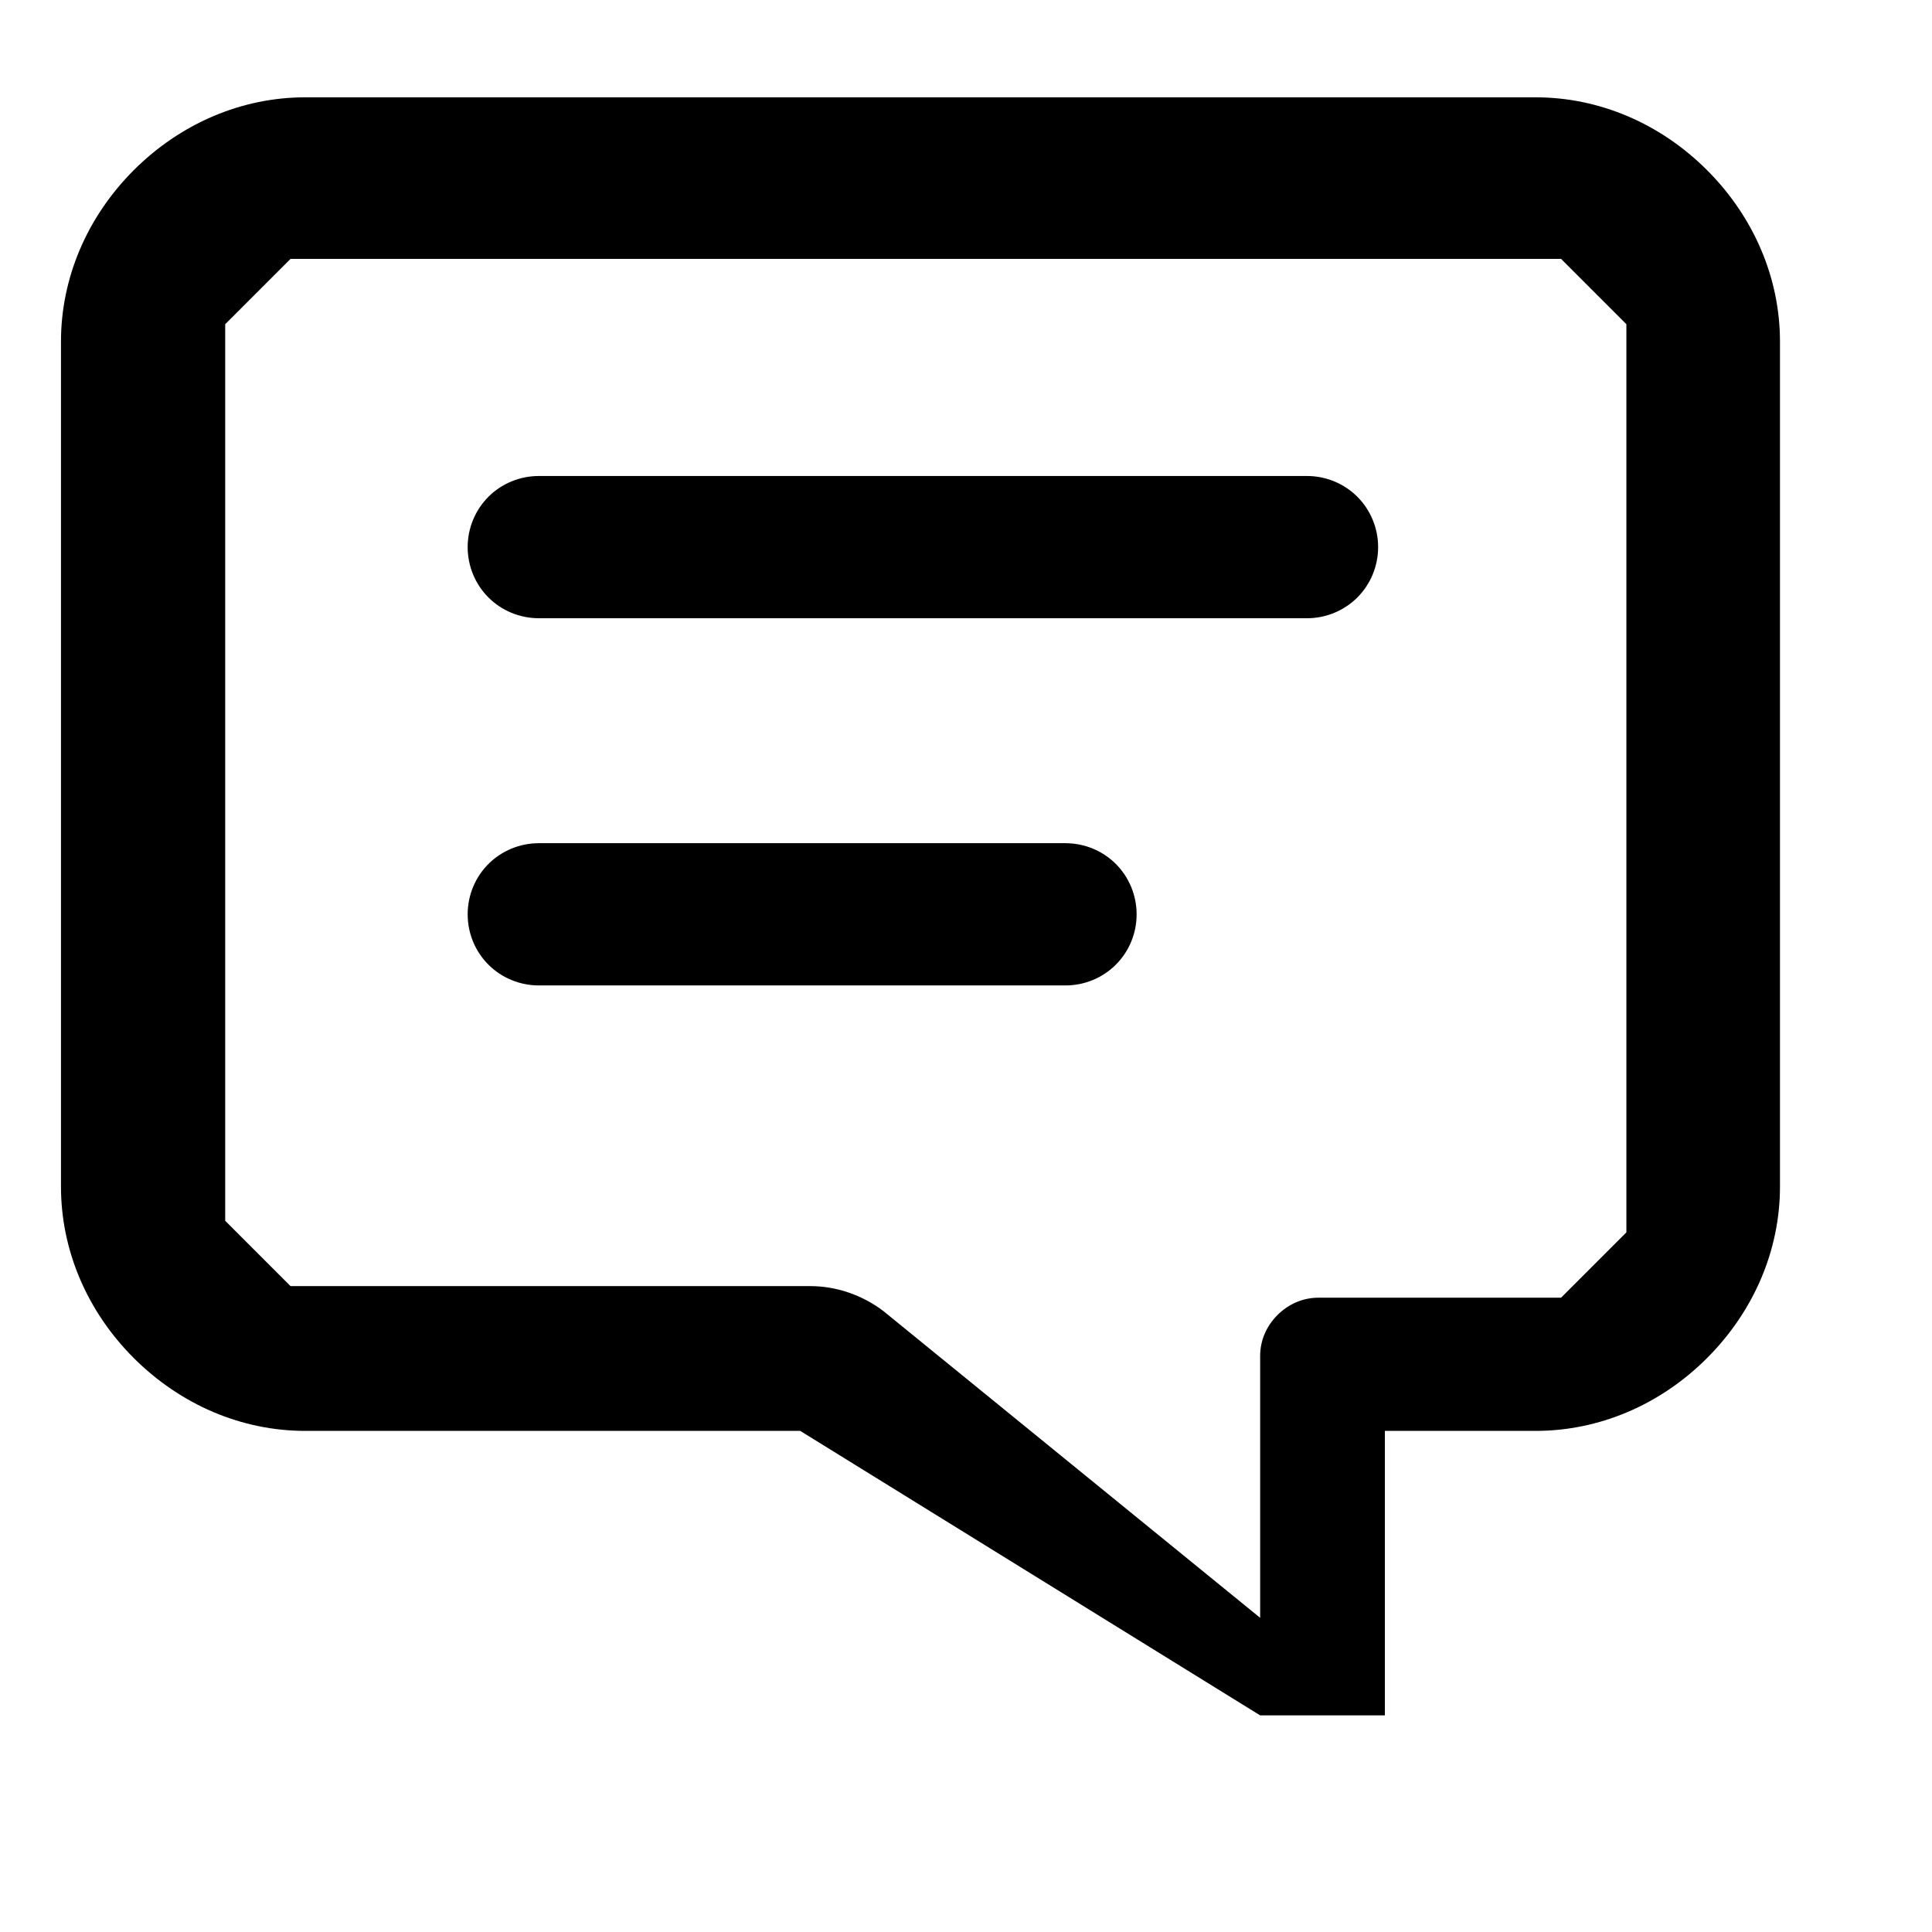
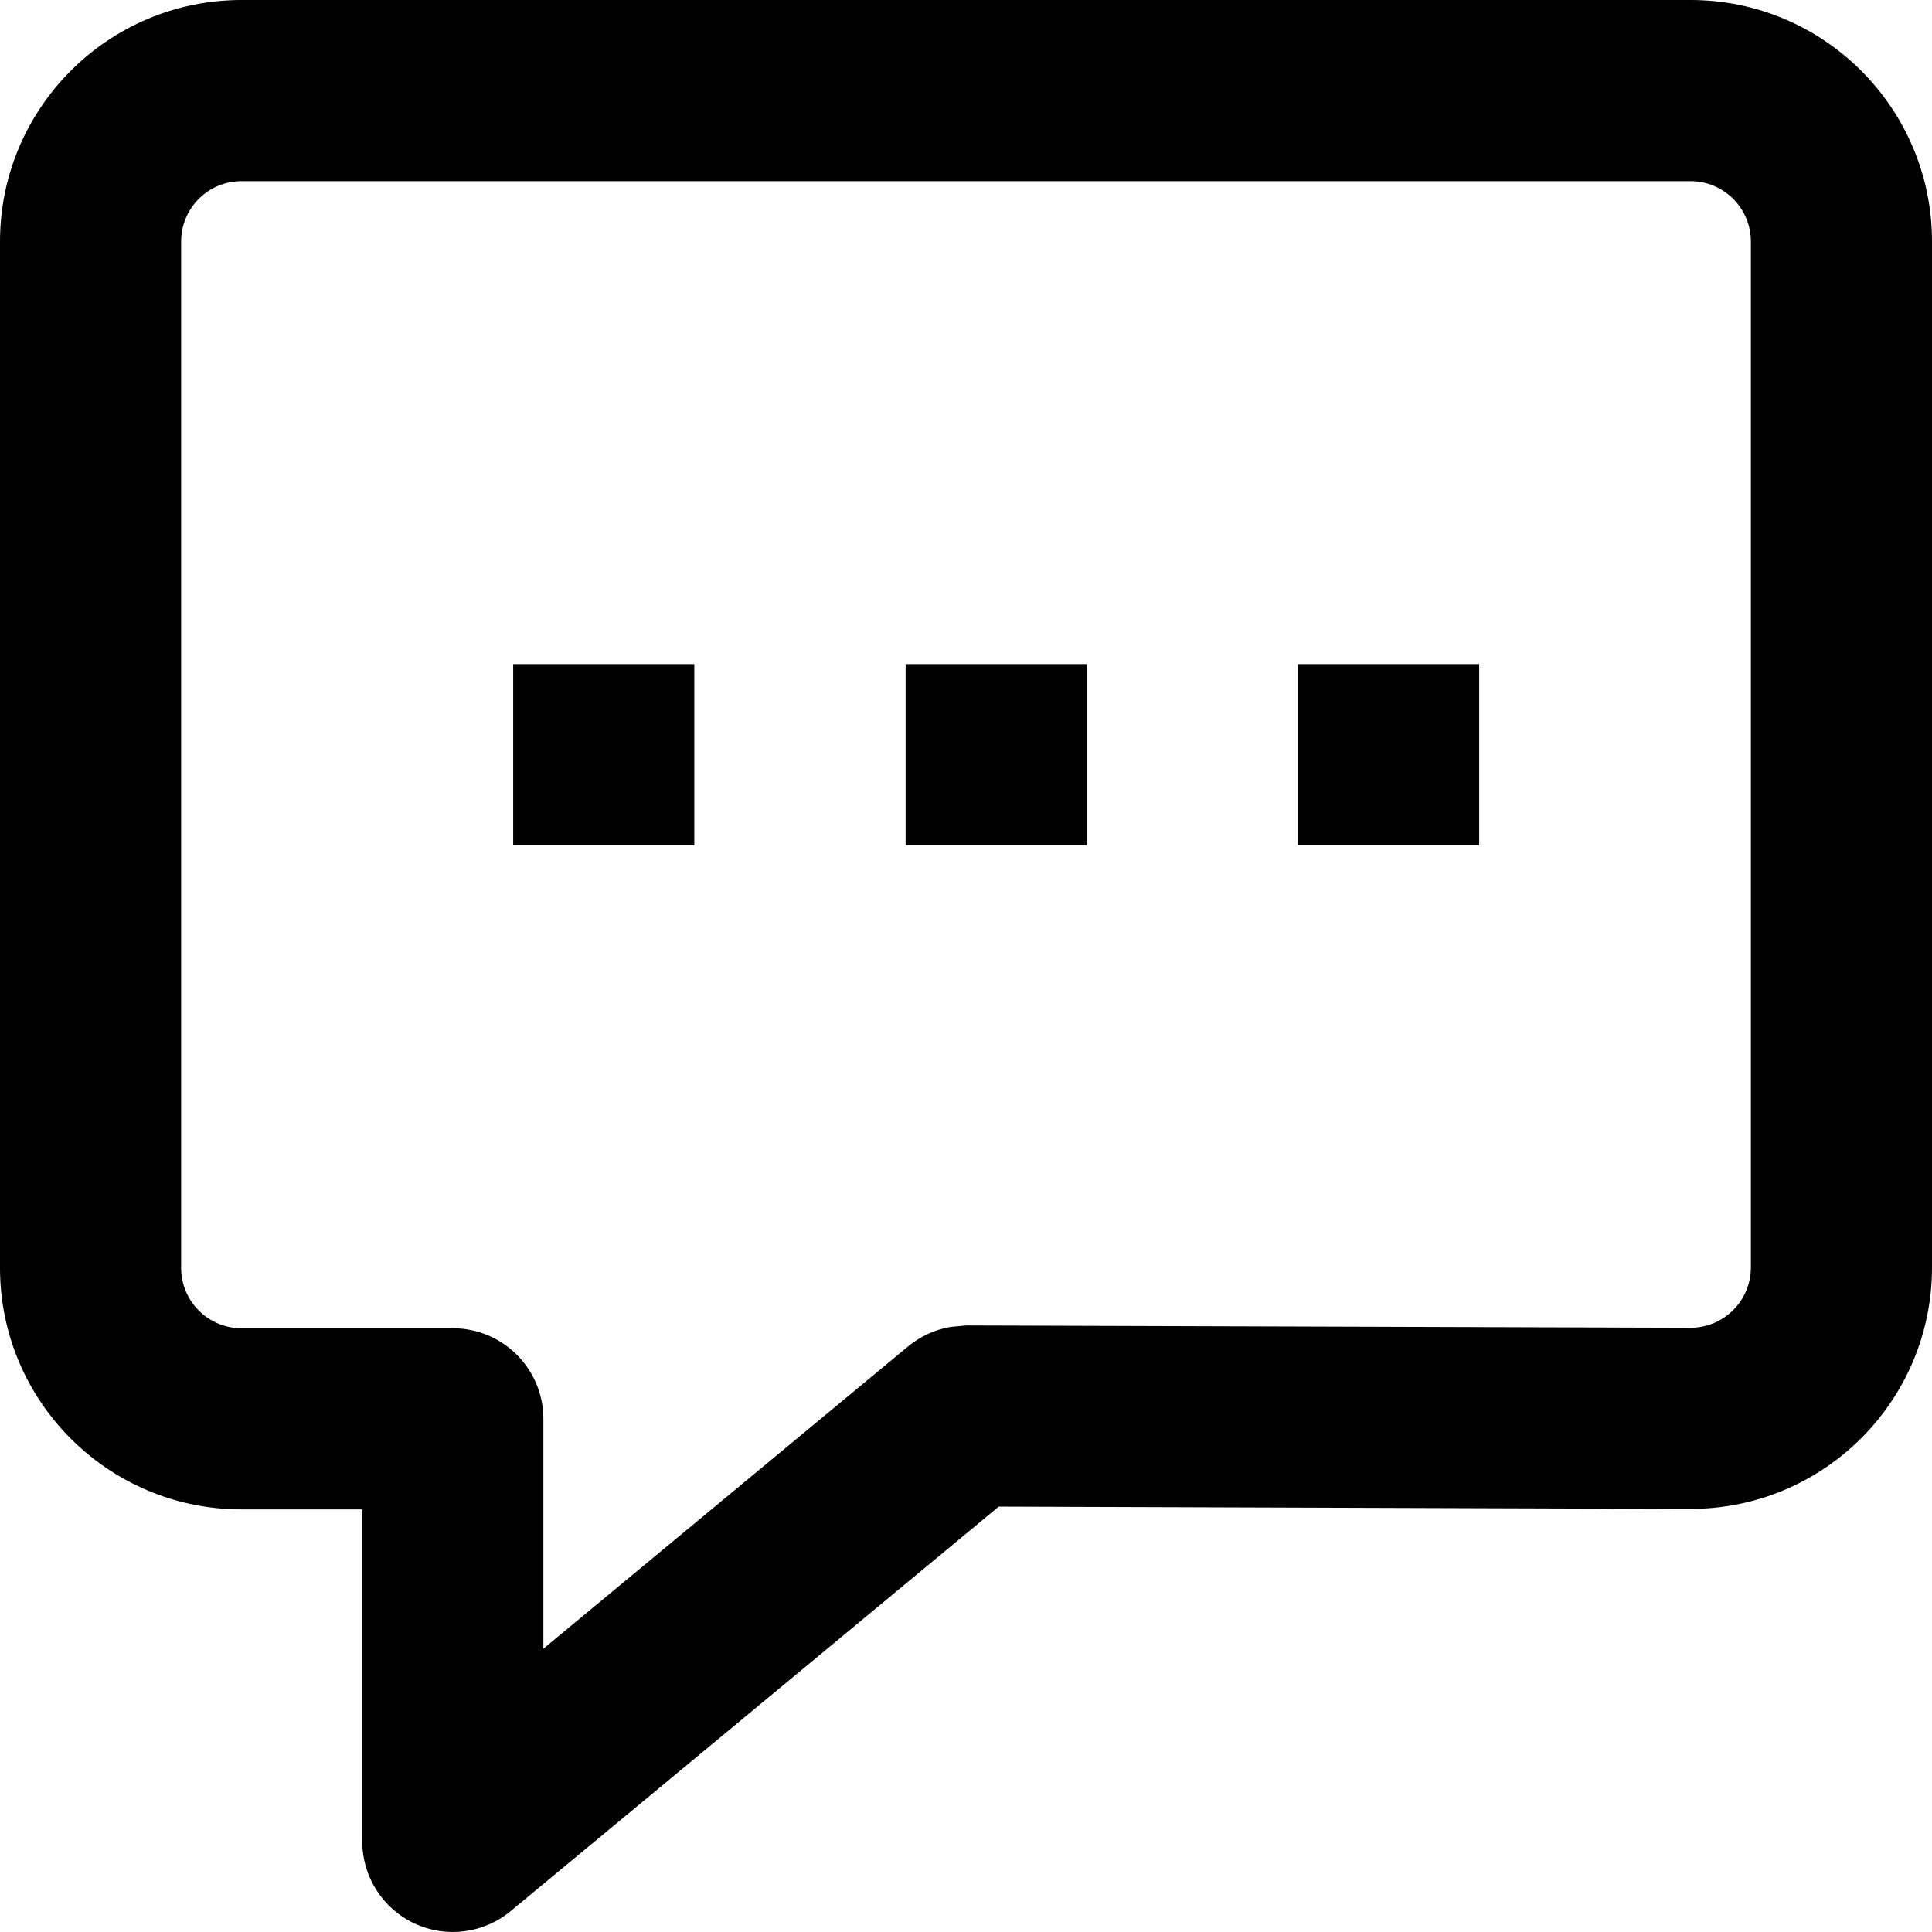
<svg xmlns="http://www.w3.org/2000/svg" width="16" height="16" viewBox="0 0 16 16" fill="none">
-   <path fill-rule="evenodd" clip-rule="evenodd" d="M13.469 2.685L12.928 2.144H2.406L1.865 2.685V10.11L2.406 10.651H6.711C6.928 10.651 7.142 10.726 7.315 10.857L10.436 13.398V11.23C10.436 11.105 10.485 10.985 10.579 10.891C10.674 10.796 10.794 10.747 10.919 10.747H12.928L13.469 10.206V2.685ZM2.527 0.806H12.718C13.241 0.806 13.748 1.02 14.137 1.409C14.526 1.798 14.741 2.305 14.741 2.828V9.828C14.741 10.351 14.526 10.858 14.137 11.247C13.748 11.636 13.241 11.85 12.718 11.85H11.469V14.206H10.436L6.627 11.85H2.527C2.004 11.85 1.498 11.636 1.108 11.247C0.719 10.858 0.505 10.351 0.505 9.828V2.828C0.505 2.305 0.719 1.798 1.108 1.409C1.498 1.02 2.004 0.806 2.527 0.806ZM10.824 5.12H4.463C4.304 5.12 4.154 5.057 4.045 4.948C3.936 4.839 3.873 4.689 3.873 4.531C3.873 4.373 3.936 4.223 4.045 4.114C4.154 4.005 4.304 3.942 4.463 3.942H10.824C10.982 3.942 11.132 4.005 11.241 4.114C11.35 4.223 11.413 4.373 11.413 4.531C11.413 4.689 11.35 4.839 11.241 4.948C11.132 5.057 10.982 5.12 10.824 5.12ZM8.824 8.161H4.463C4.304 8.161 4.154 8.098 4.045 7.989C3.936 7.88 3.873 7.731 3.873 7.572C3.873 7.414 3.936 7.264 4.045 7.155C4.154 7.046 4.304 6.983 4.463 6.983H8.824C8.982 6.983 9.132 7.046 9.241 7.155C9.35 7.264 9.413 7.414 9.413 7.572C9.413 7.731 9.35 7.88 9.241 7.989C9.132 8.098 8.982 8.161 8.824 8.161Z" fill="black" />
+   <g>
+     <path d="M10.75 7H12.25V5.5H10.75V7Z" fill="black" />
+     <path d="M7.5 7H9V5.5H7.5V7Z" fill="black" />
+     <path d="M4.25 7H5.75V5.5H4.25V7Z" fill="black" />
+     <path fill-rule="evenodd" clip-rule="evenodd" d="M2 0C0.896 0 0 0.896 0 2V10.5C0 11.604 0.896 12.5 2 12.5H3V15.25C3 15.54 3.168 15.805 3.431 15.929C3.694 16.052 4.005 16.013 4.229 15.827L8.271 12.477L13.994 12.496C15.101 12.499 16 11.603 16 10.496V2C16 0.896 15.104 0 14 0H2ZM14 1.5C14.276 1.5 14.5 1.724 14.5 2V10.496C14.5 10.773 14.275 10.997 13.998 10.996L8.002 10.977L7.872 10.989C7.744 11.011 7.623 11.066 7.521 11.15L4.5 13.654V11.75C4.5 11.336 4.164 11 3.75 11H2C1.724 11 1.5 10.776 1.5 10.5V2C1.5 1.724 1.724 1.5 2 1.5H14Z" fill="black" />
+   </g>
</svg>
